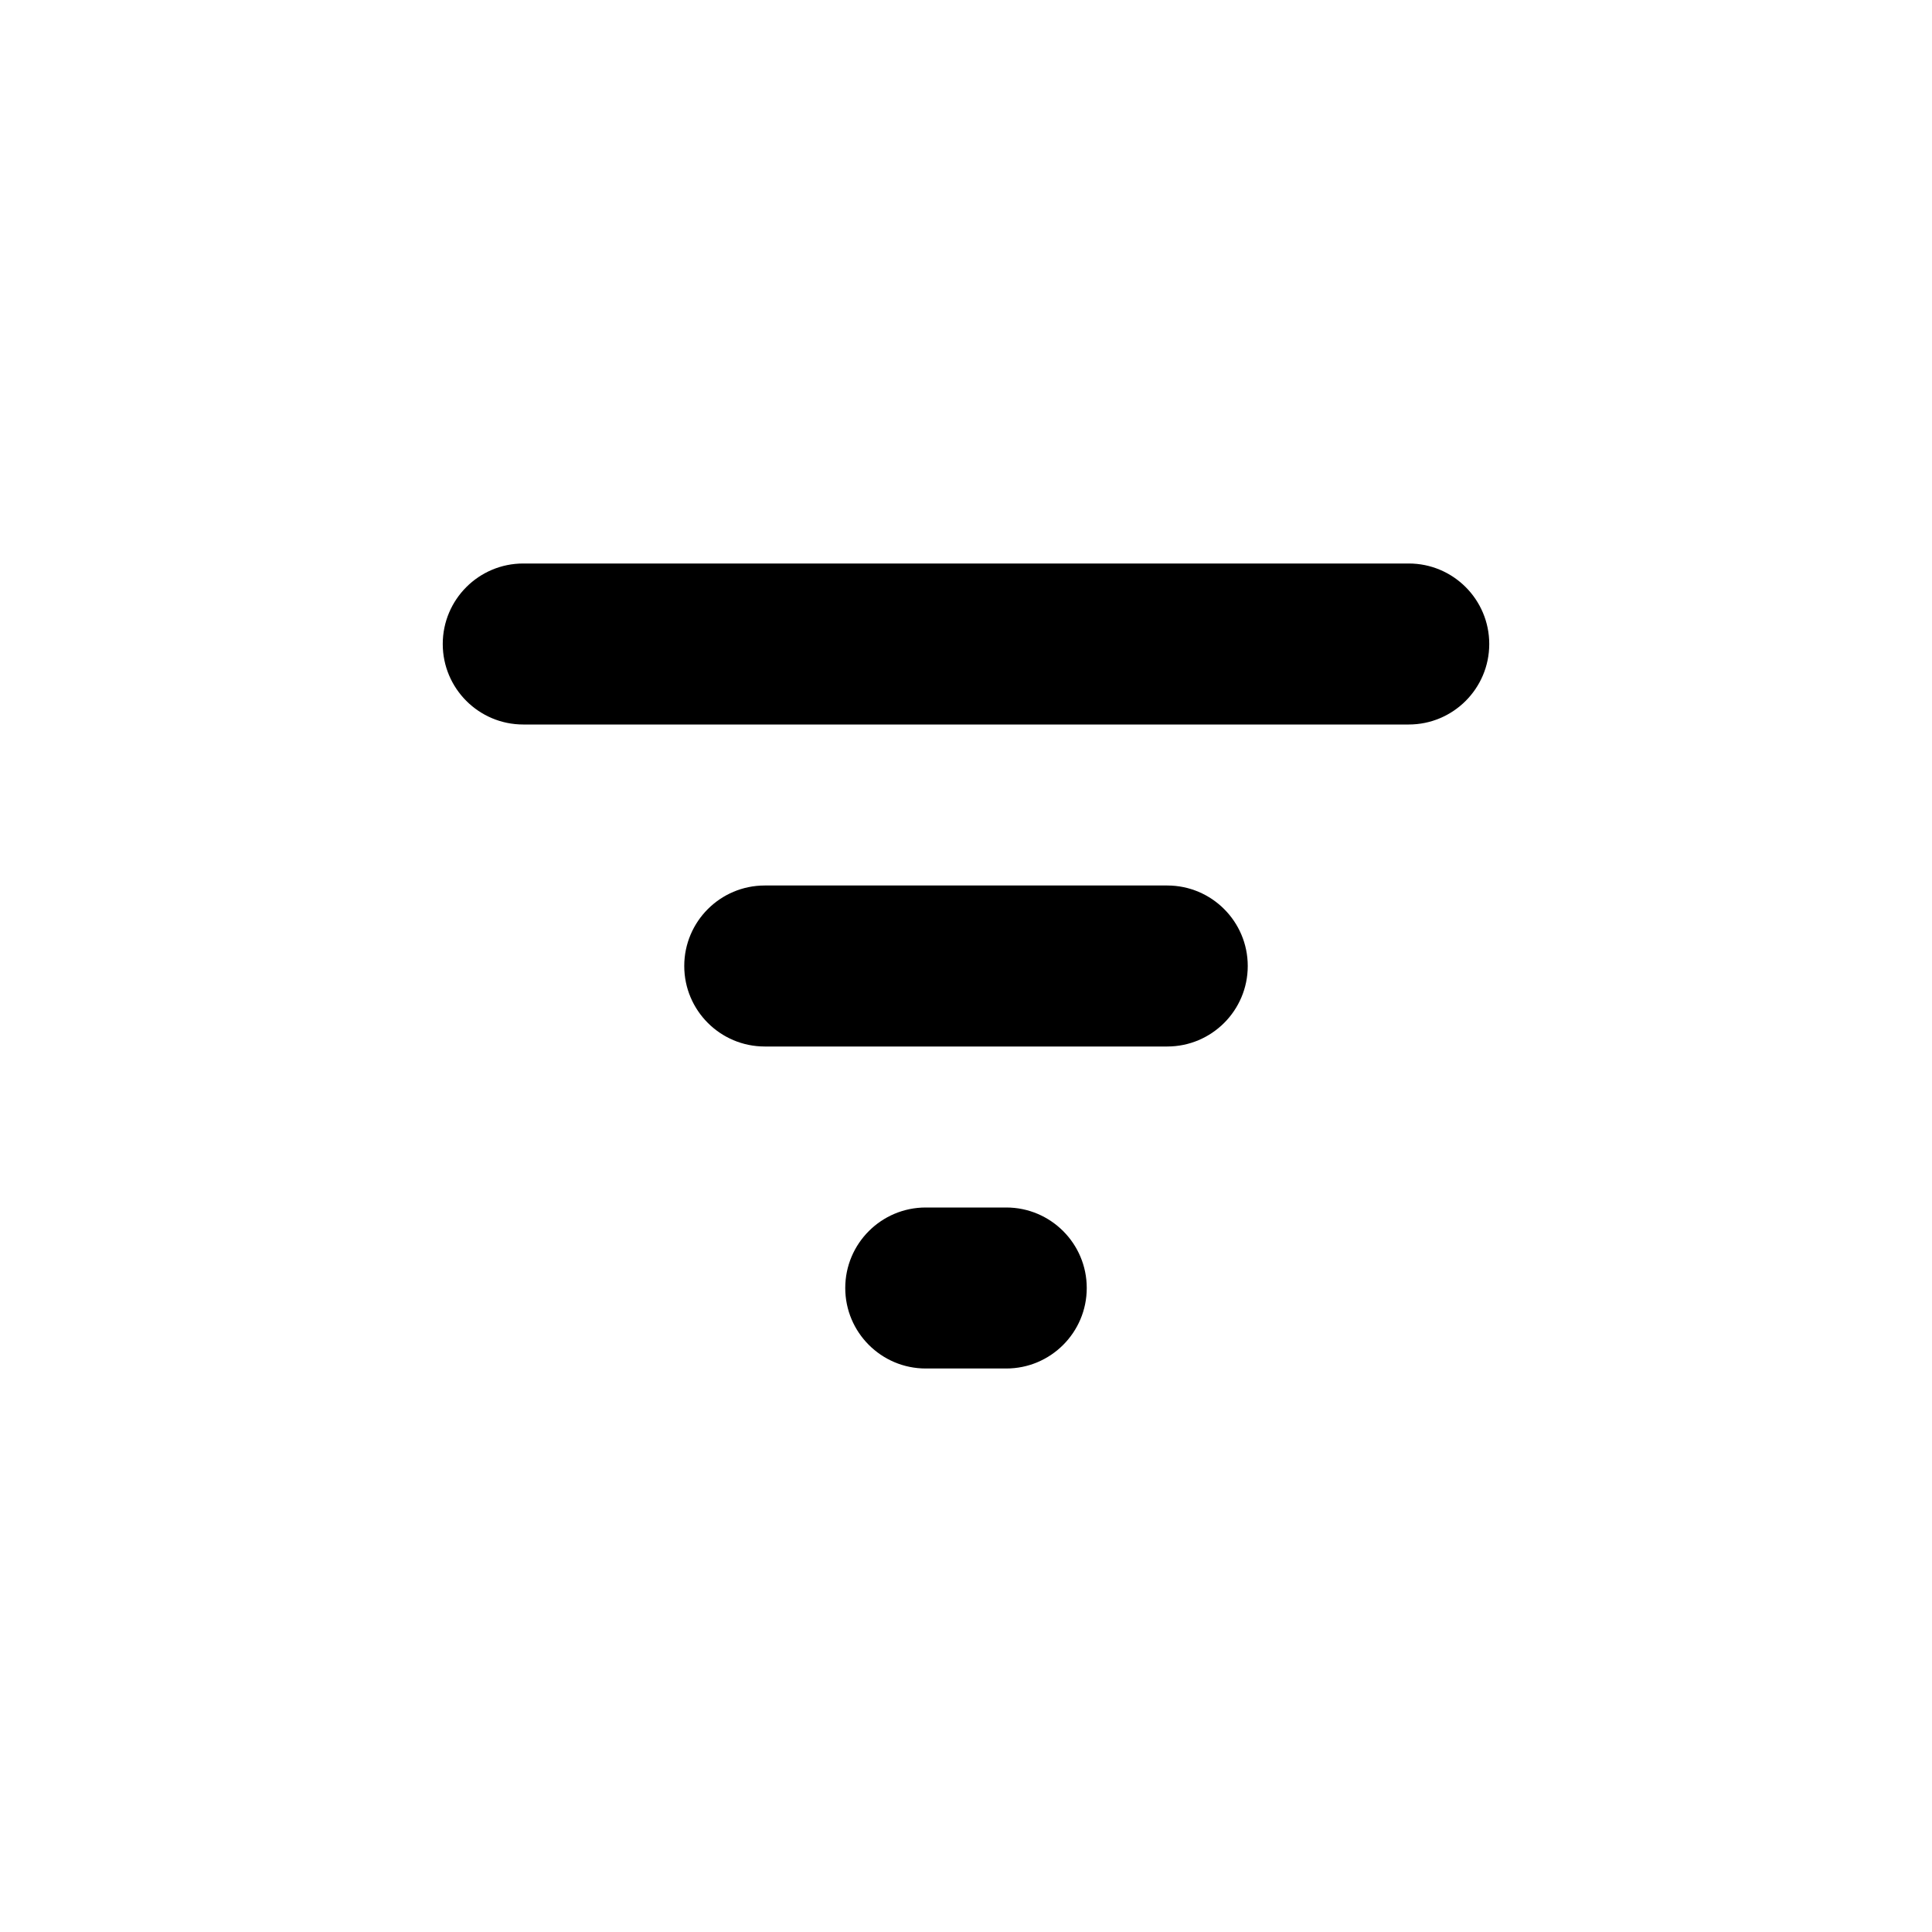
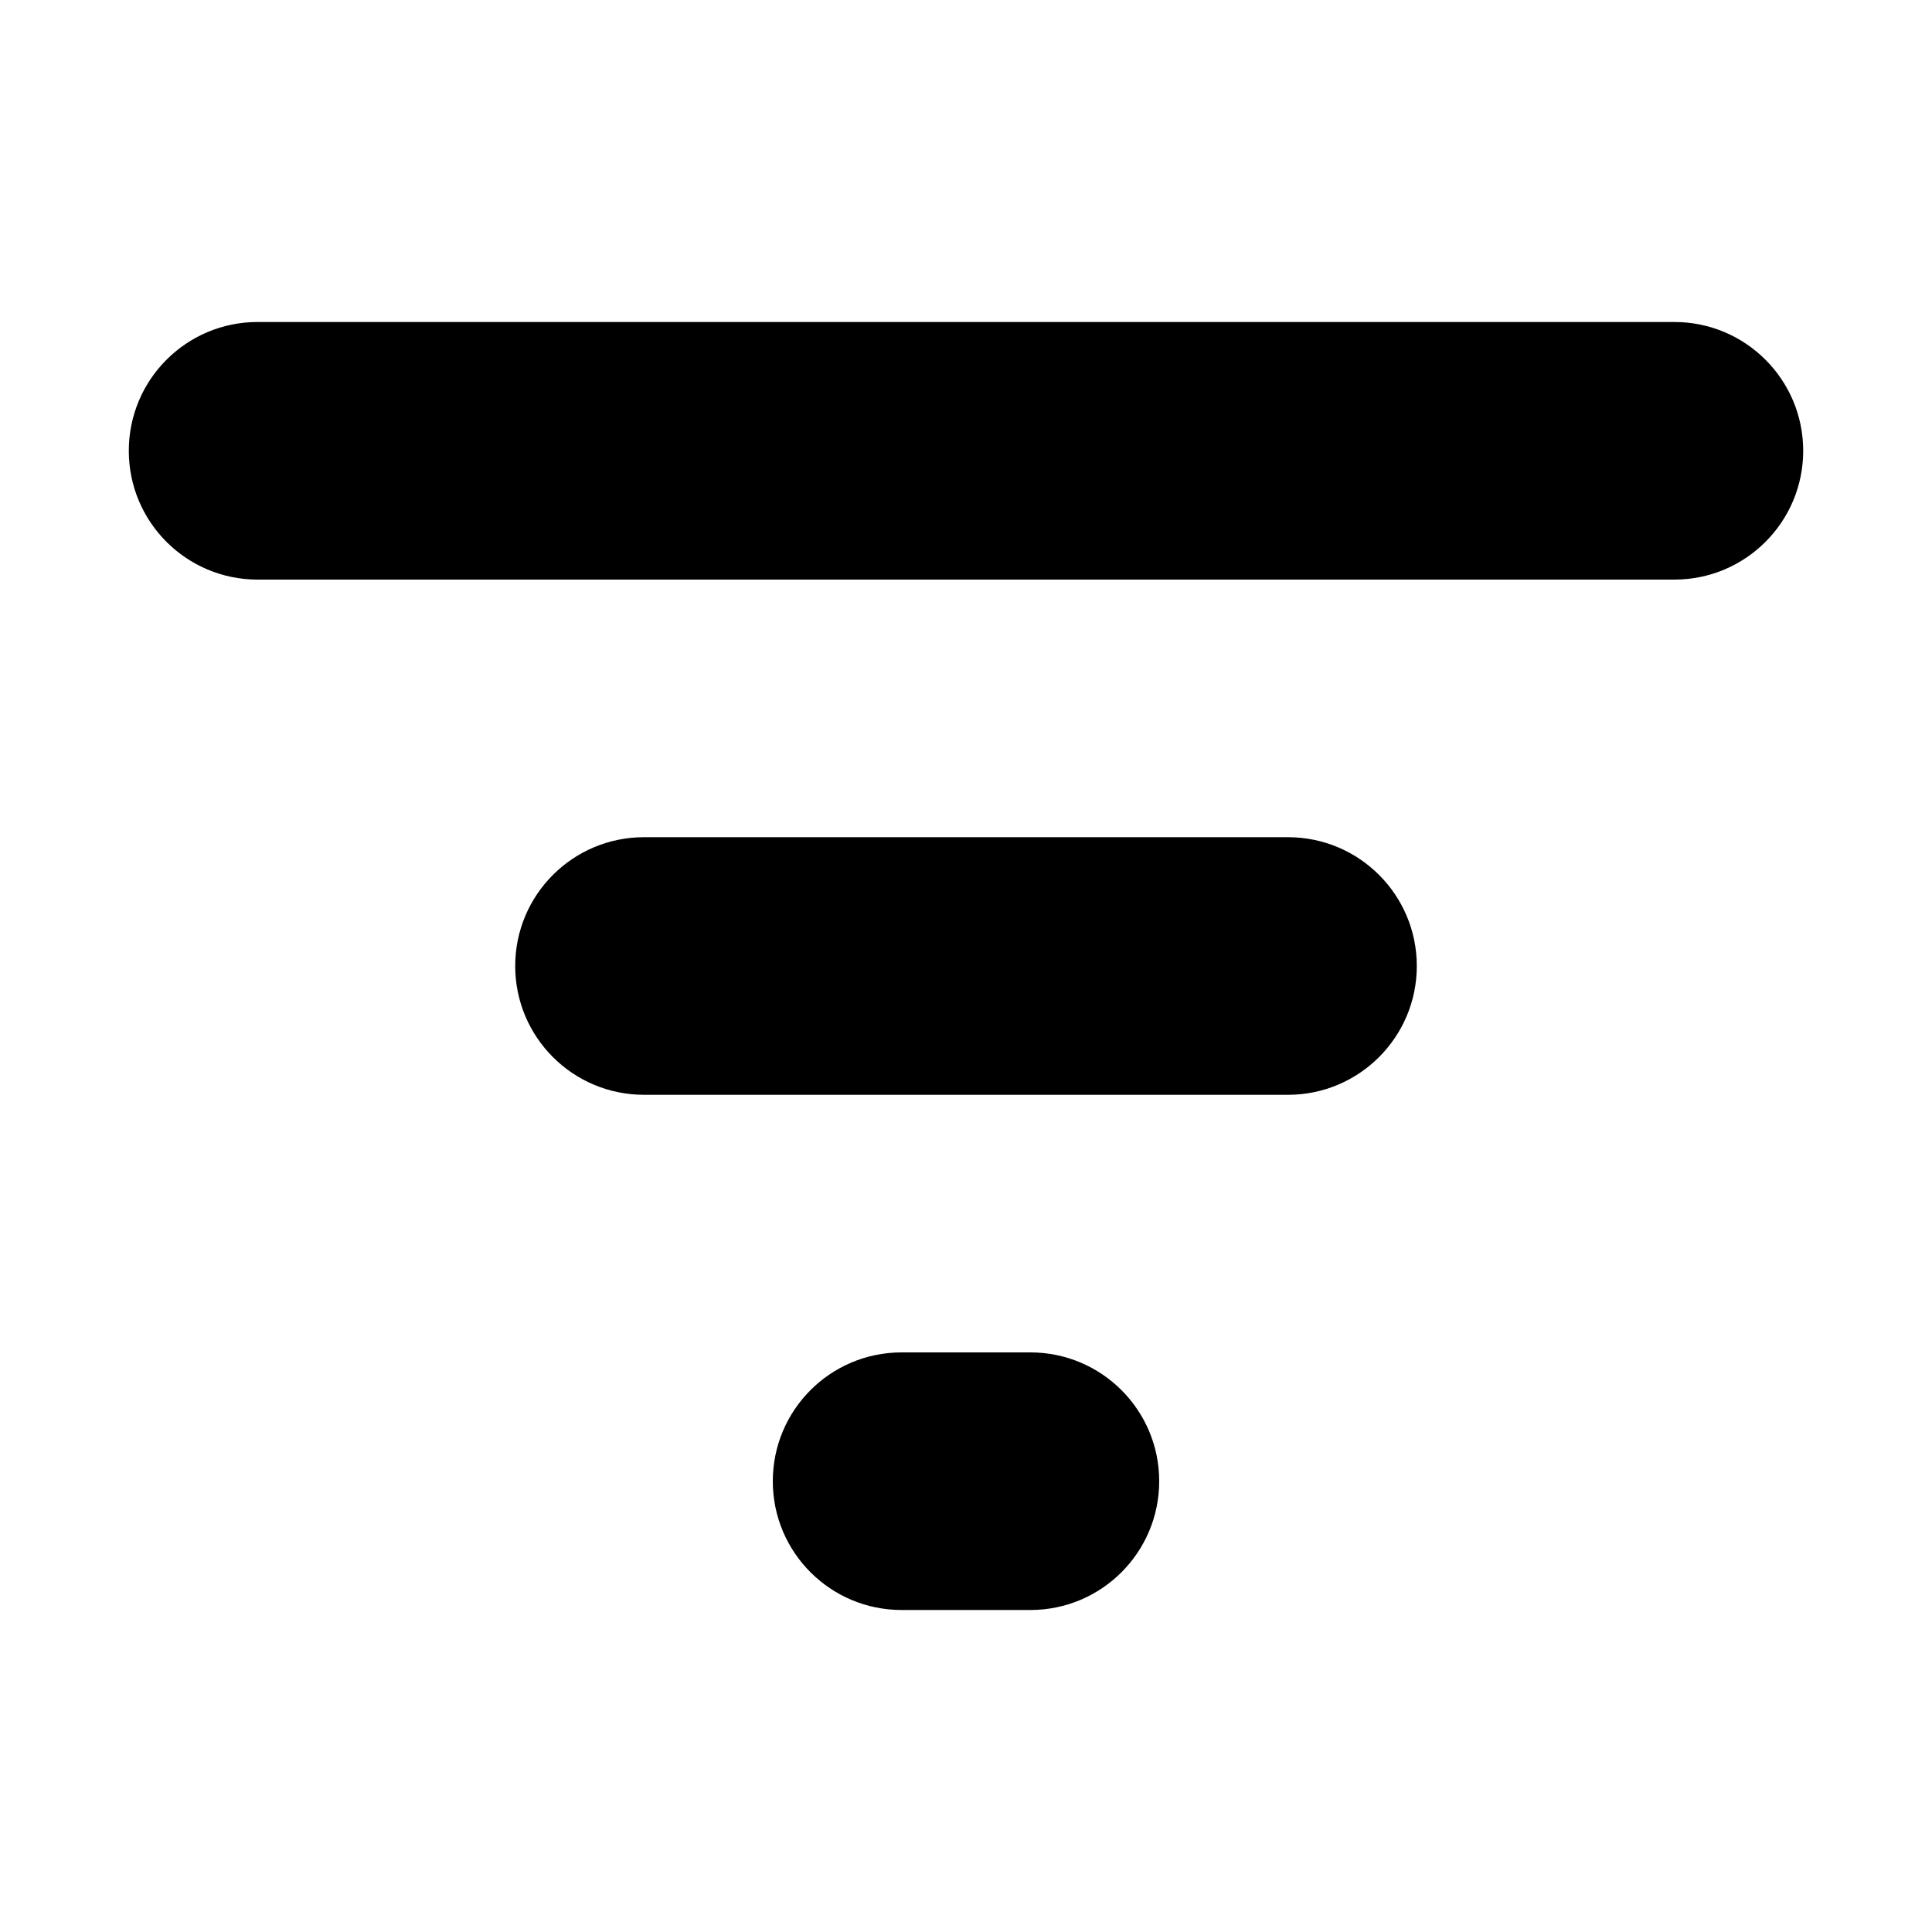
<svg xmlns="http://www.w3.org/2000/svg" width="24" height="24" viewBox="0 0 24 24" fill="none">
-   <path fill-rule="evenodd" clip-rule="evenodd" d="M10.5 16C10.5 16.552 10.948 17 11.5 17H12.5C13.052 17 13.5 16.552 13.5 16C13.5 15.448 13.052 15 12.5 15H11.5C10.948 15 10.5 15.448 10.5 16ZM6.5 7C5.948 7 5.5 7.448 5.5 8C5.5 8.552 5.948 9 6.5 9H17.5C18.052 9 18.5 8.552 18.5 8C18.5 7.448 18.052 7 17.5 7H6.5ZM8.5 12C8.5 12.552 8.948 13 9.5 13H14.5C15.052 13 15.5 12.552 15.5 12C15.5 11.448 15.052 11 14.5 11H9.5C8.948 11 8.5 11.448 8.5 12Z" fill="currentColor" />
+   <path fill-rule="evenodd" clip-rule="evenodd" d="M9.6 18.4C9.6 19.284 10.316 20 11.2 20H12.8C13.683 20 14.4 19.284 14.4 18.4V18.4C14.4 17.516 13.683 16.8 12.8 16.8H11.2C10.316 16.8 9.6 17.516 9.6 18.4V18.4ZM3.2 4C2.316 4 1.6 4.716 1.6 5.6V5.6C1.6 6.484 2.316 7.2 3.2 7.2H20.8C21.683 7.2 22.4 6.484 22.4 5.6V5.6C22.4 4.716 21.683 4 20.8 4H3.2ZM6.4 12C6.4 12.884 7.116 13.6 8 13.6H16C16.883 13.6 17.6 12.884 17.6 12V12C17.6 11.116 16.883 10.4 16 10.4H8C7.116 10.4 6.4 11.116 6.4 12V12Z" fill="currentColor" />
</svg>
